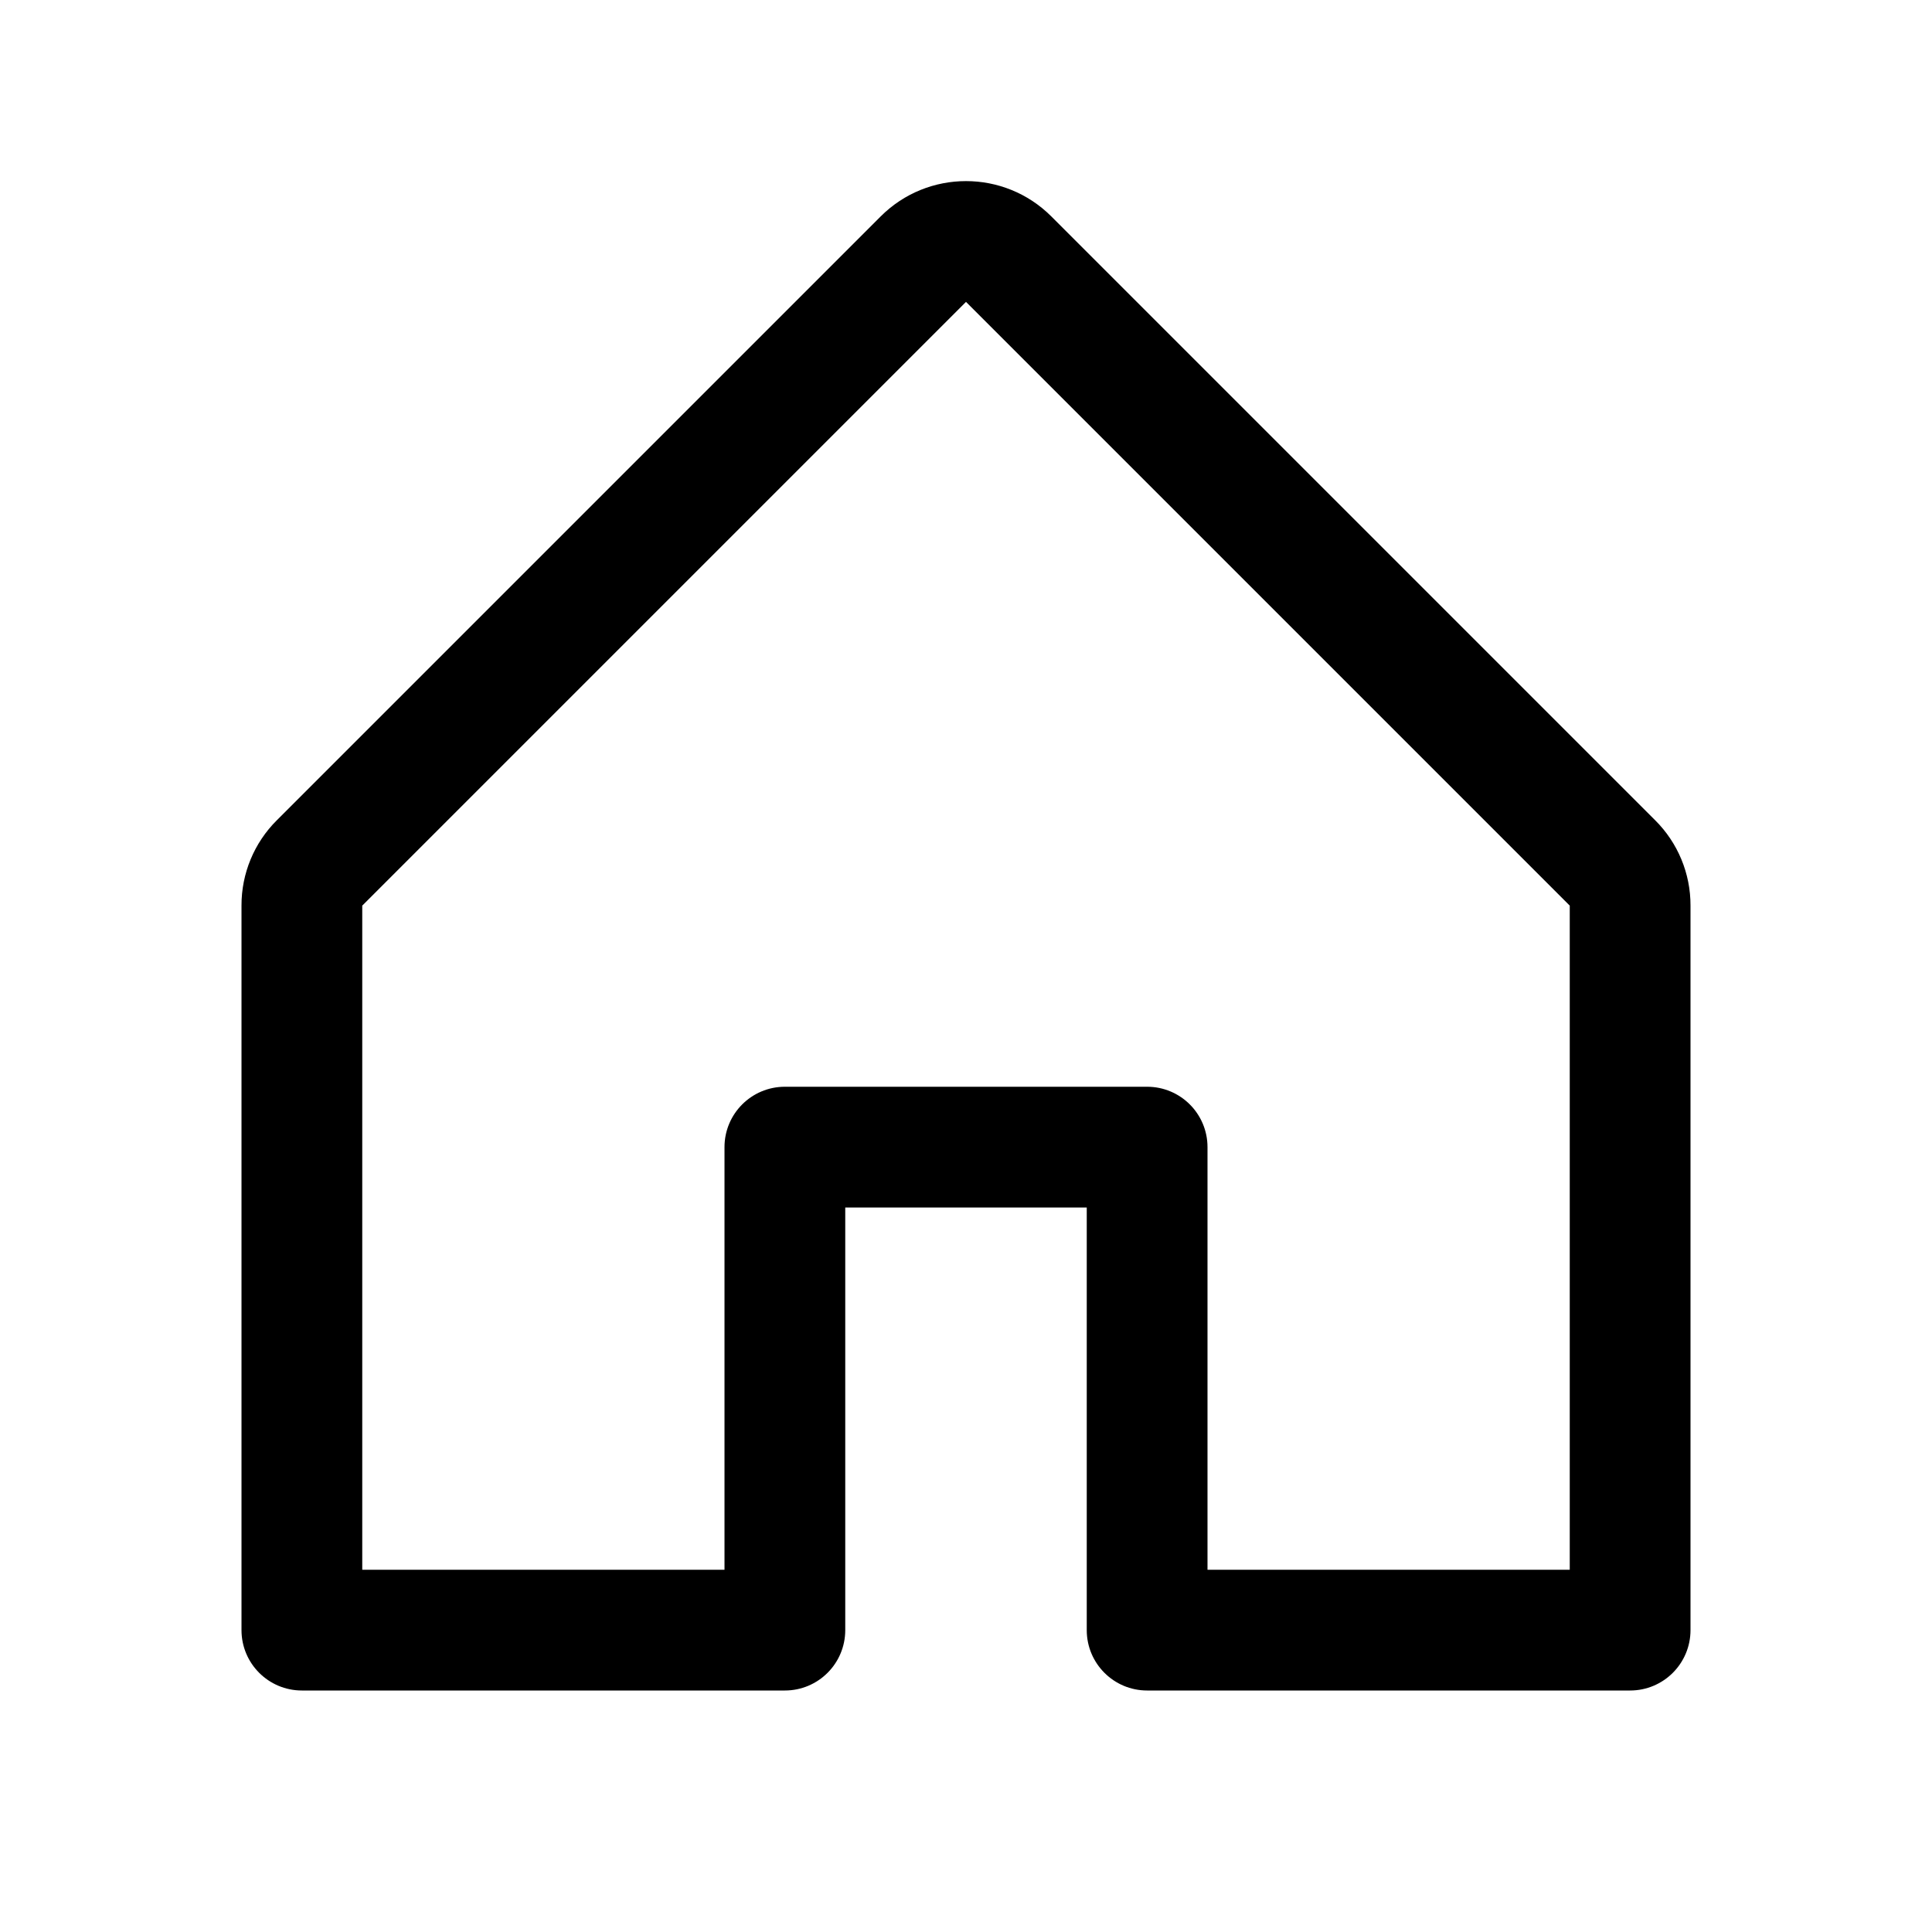
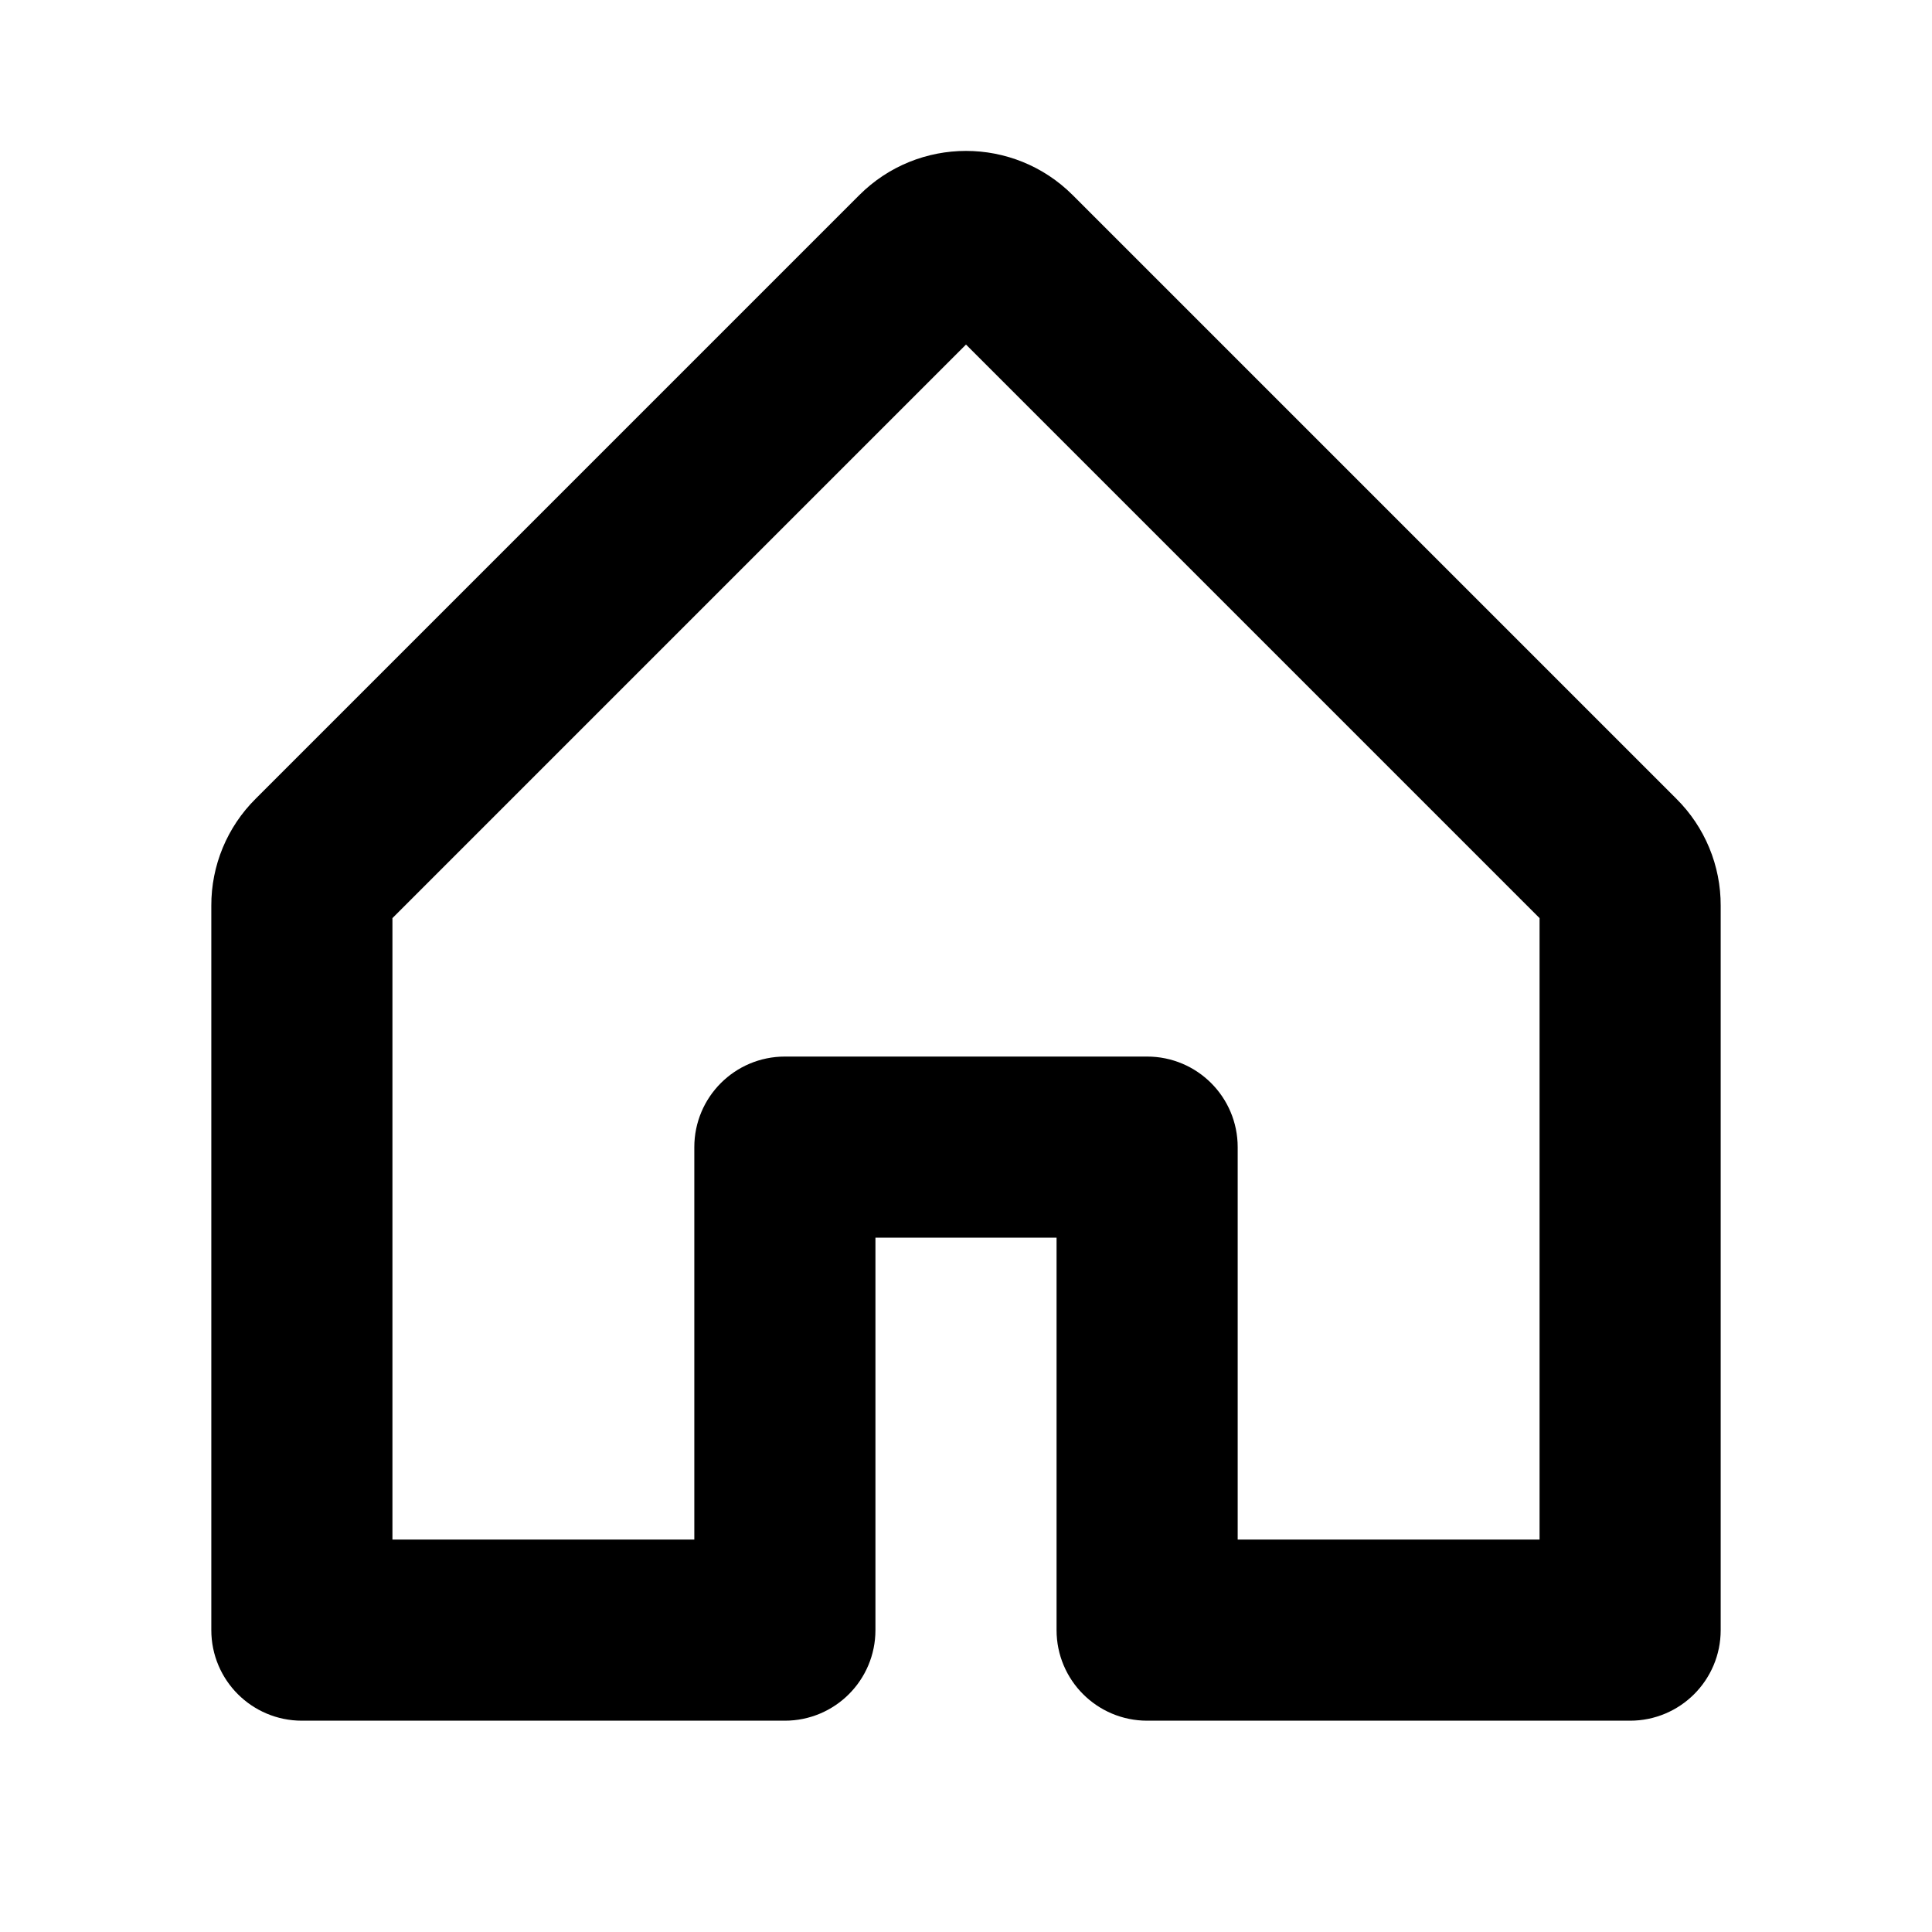
<svg xmlns="http://www.w3.org/2000/svg" viewBox="0 0 256 256" fill="currentColor">
-   <path d="M219.31,108.68l-80-80a16,16,0,0,0-22.62,0l-80,80A15.87,15.87,0,0,0,32,120v96a8,8,0,0,0,8,8h64a8,8,0,0,0,8-8V160h32v56a8,8,0,0,0,8,8h64a8,8,0,0,0,8-8V120A15.87,15.87,0,0,0,219.31,108.68ZM208,208H160V152a8,8,0,0,0-8-8H104a8,8,0,0,0-8,8v56H48V120l80-80,80,80Z" />
+   <path d="M219.31,108.68l-80-80a16,16,0,0,0-22.62,0l-80,80A15.87,15.87,0,0,0,32,120v96a8,8,0,0,0,8,8h64a8,8,0,0,0,8-8V160h32v56a8,8,0,0,0,8,8h64a8,8,0,0,0,8-8V120A15.87,15.87,0,0,0,219.31,108.68ZM208,208H160V152a8,8,0,0,0-8-8H104a8,8,0,0,0-8,8v56H48V120l80-80,80,80Z" stroke="currentColor" stroke-width="8" stroke-linejoin="round" />
</svg>
